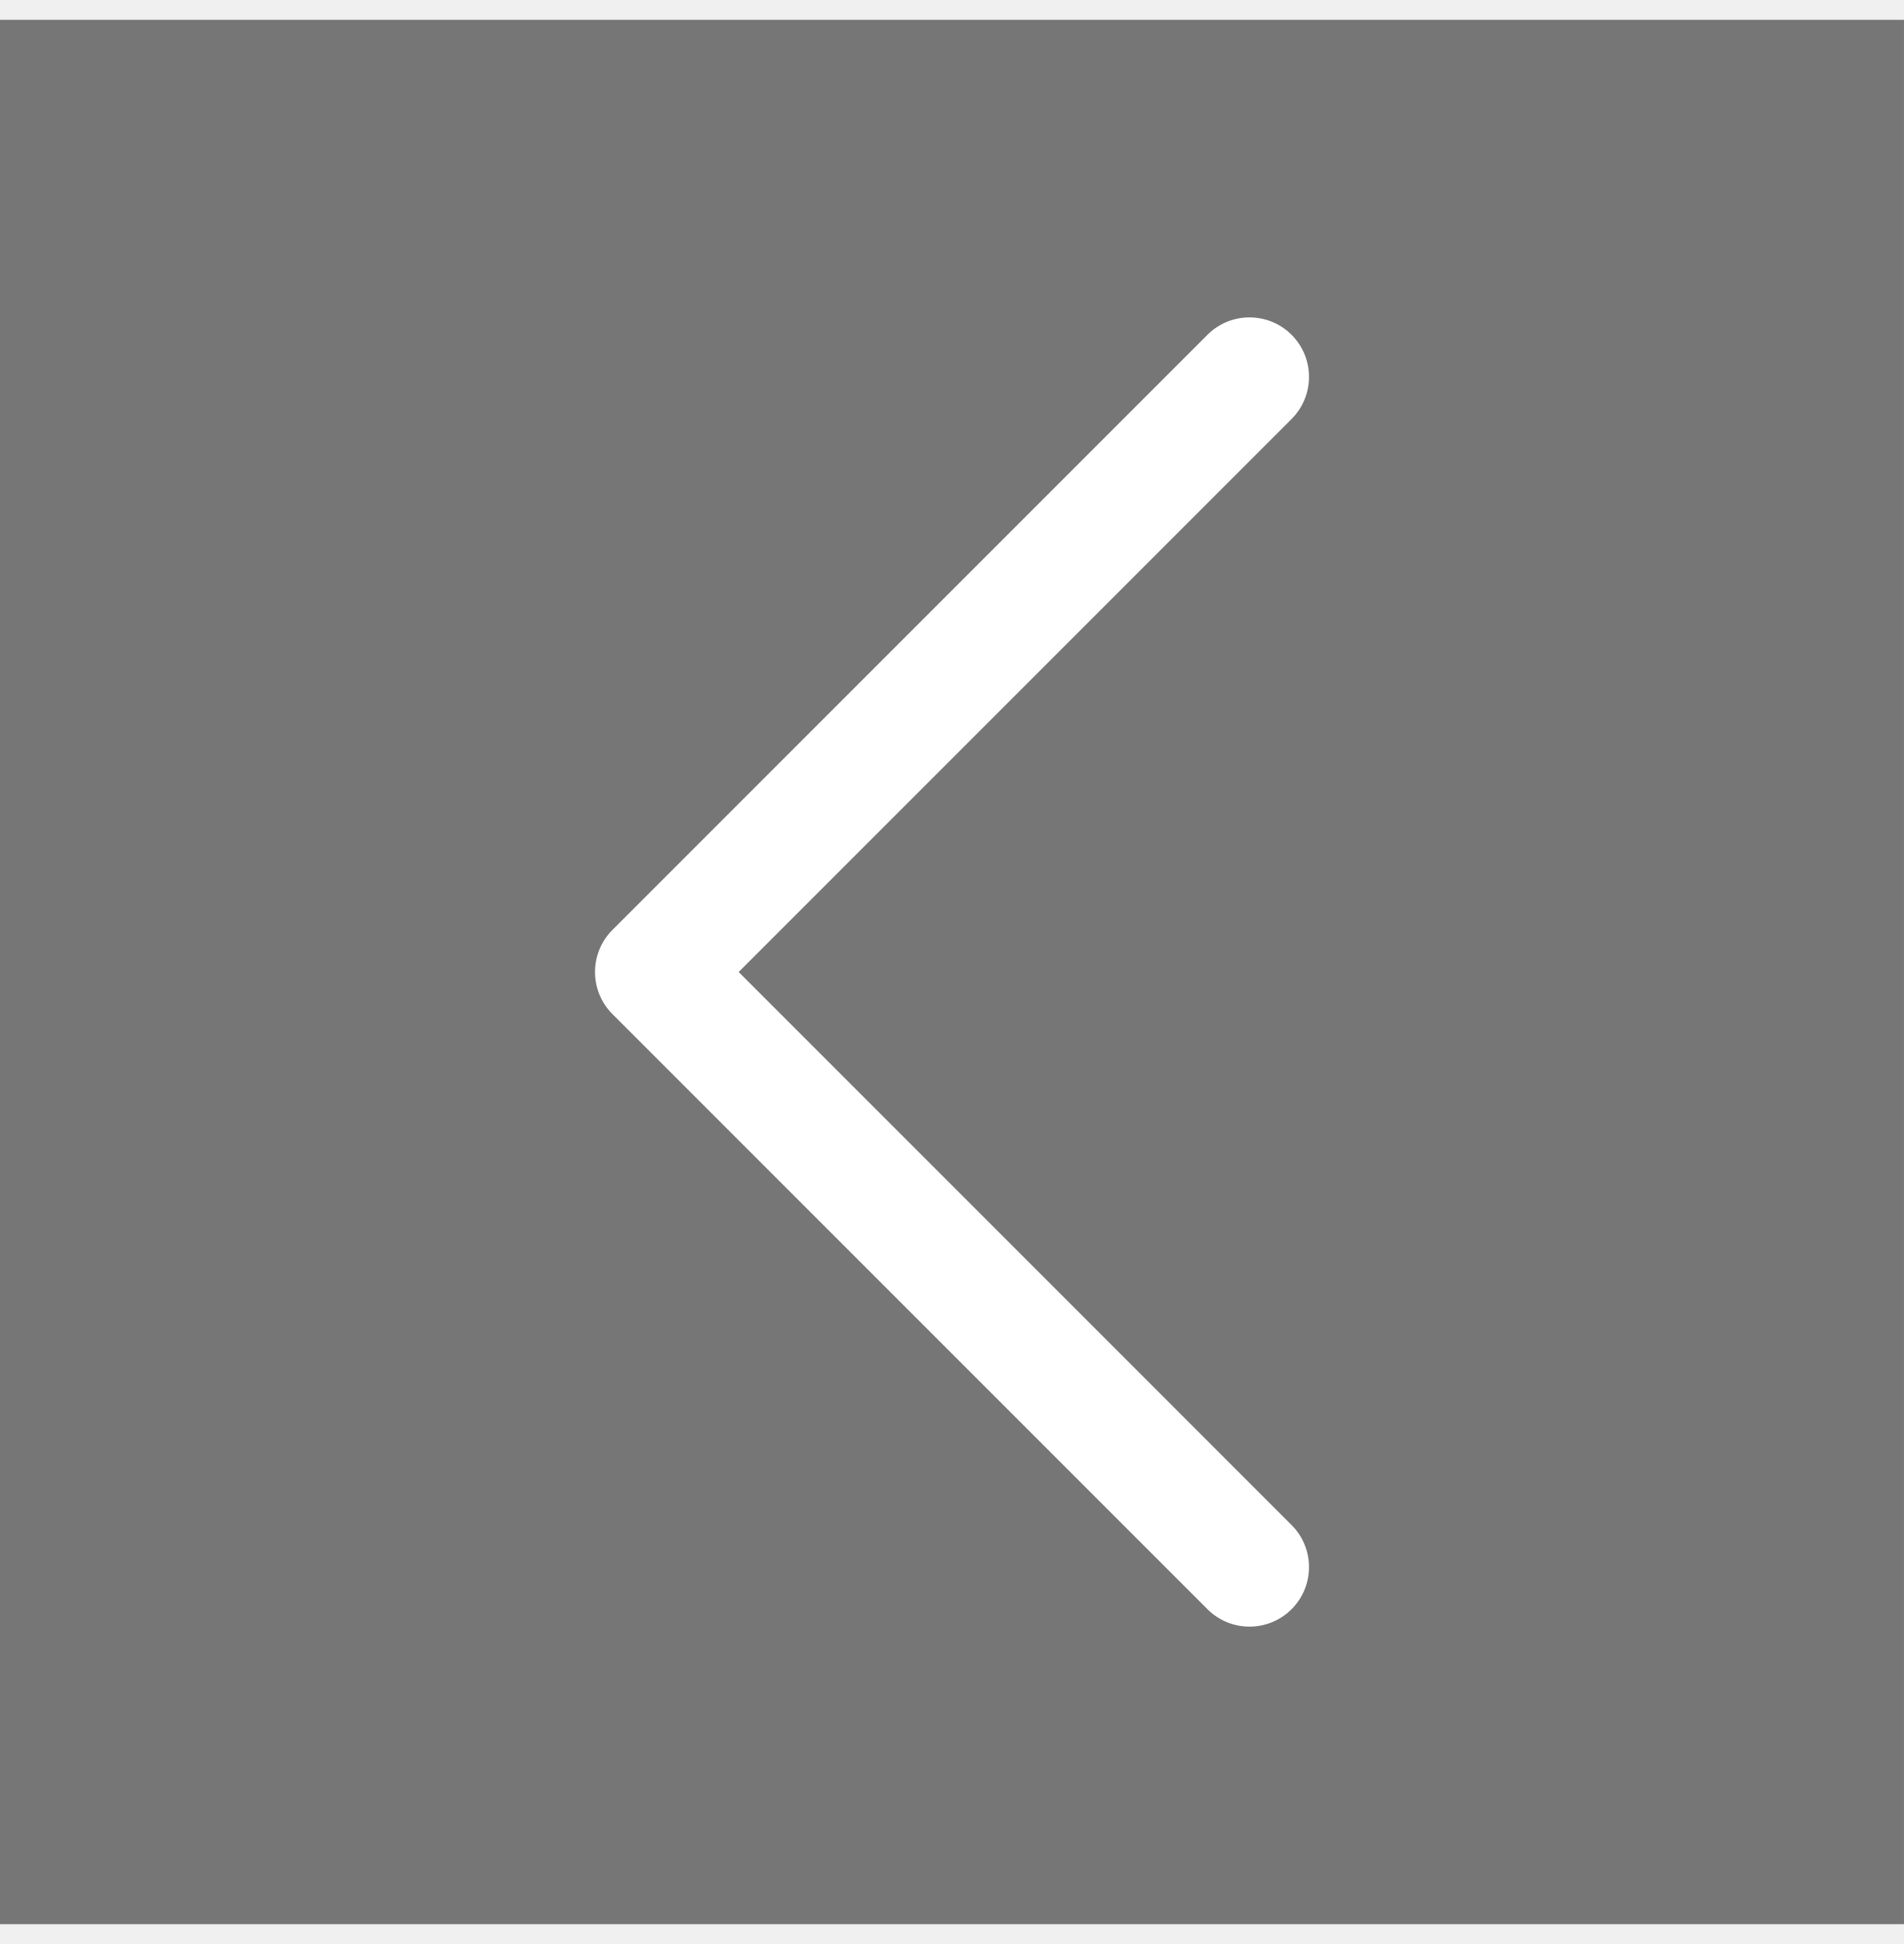
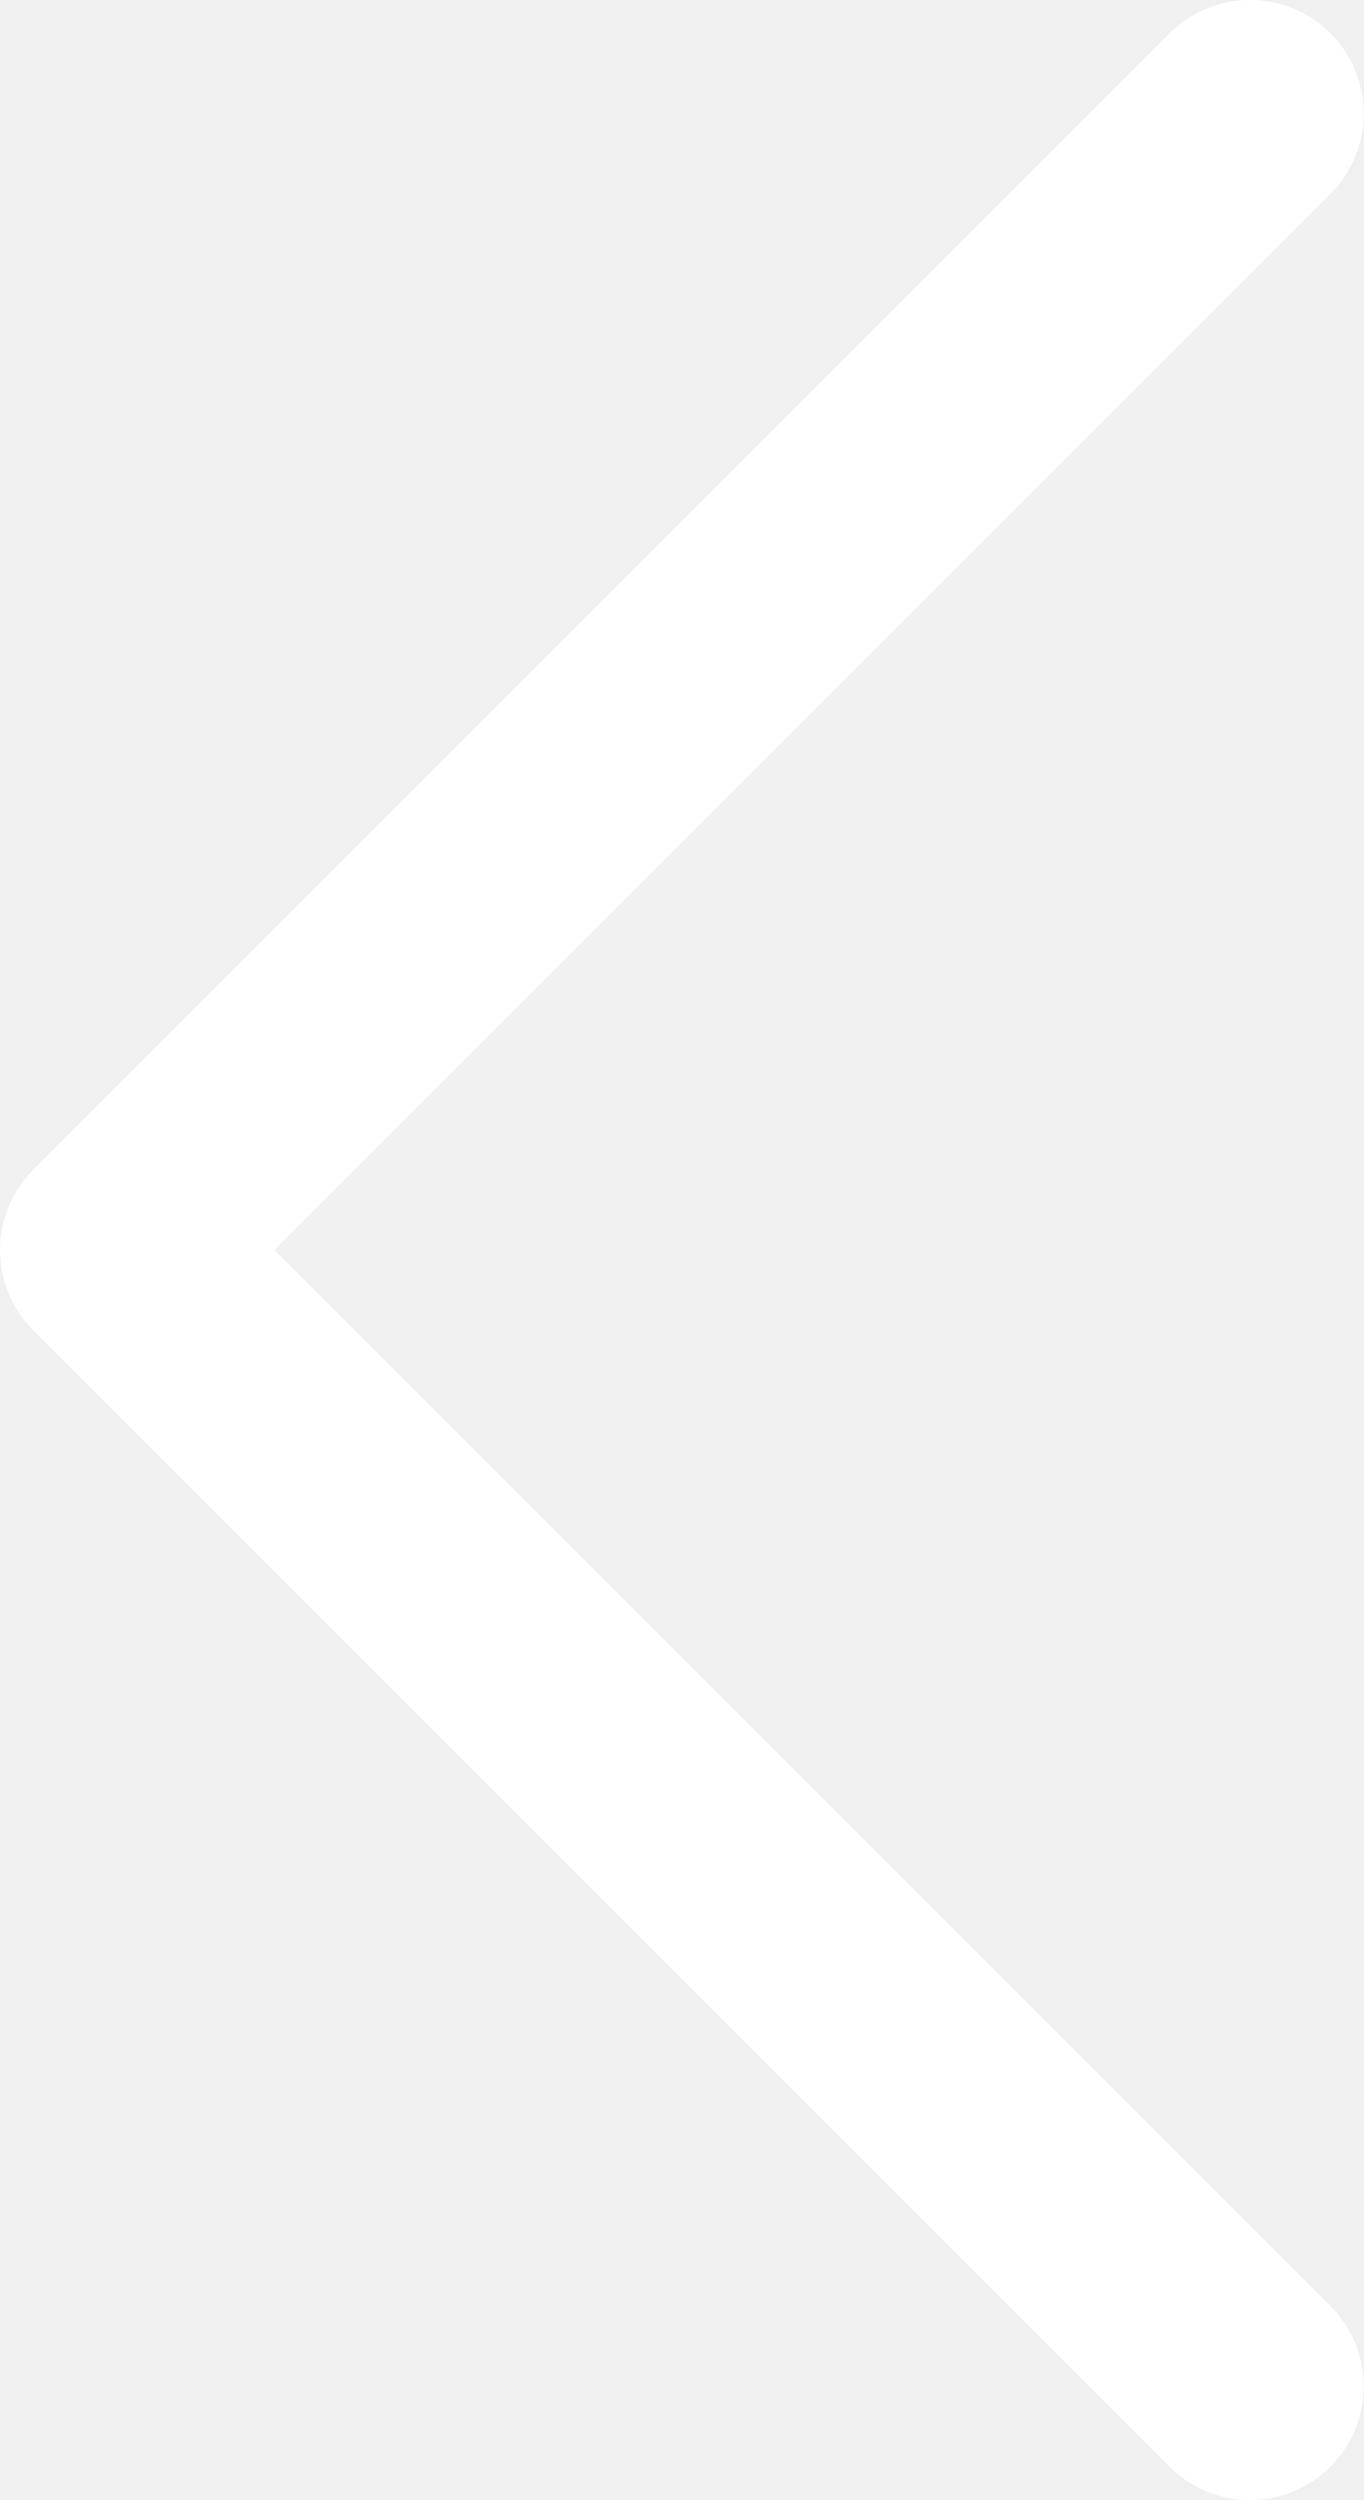
- <svg xmlns="http://www.w3.org/2000/svg" width="48" height="49" viewBox="0 0 48 49" fill="none">
-   <rect width="48" height="48" transform="translate(48 48.5) rotate(-180)" fill="#767676" />
-   <path fill-rule="evenodd" clip-rule="evenodd" d="M15.44 25.561C14.854 24.975 14.854 24.025 15.44 23.439L30.44 8.439C31.025 7.854 31.975 7.854 32.561 8.439C33.147 9.025 33.147 9.975 32.561 10.561L18.622 24.5L32.561 38.44C33.147 39.025 33.147 39.975 32.561 40.561C31.975 41.147 31.025 41.147 30.44 40.561L15.44 25.561Z" fill="white" />
+ <svg xmlns="http://www.w3.org/2000/svg" width="18" height="33" viewBox="0 0 18 33" fill="none">
+   <path fill-rule="evenodd" clip-rule="evenodd" d="M0.44 17.561C-0.146 16.975 -0.146 16.025 0.44 15.44L15.44 0.439C16.025 -0.146 16.975 -0.146 17.561 0.439C18.147 1.025 18.147 1.975 17.561 2.561L3.622 16.5L17.561 30.439C18.147 31.025 18.147 31.975 17.561 32.561C16.975 33.147 16.025 33.147 15.44 32.561L0.44 17.561Z" fill="white" />
</svg>
